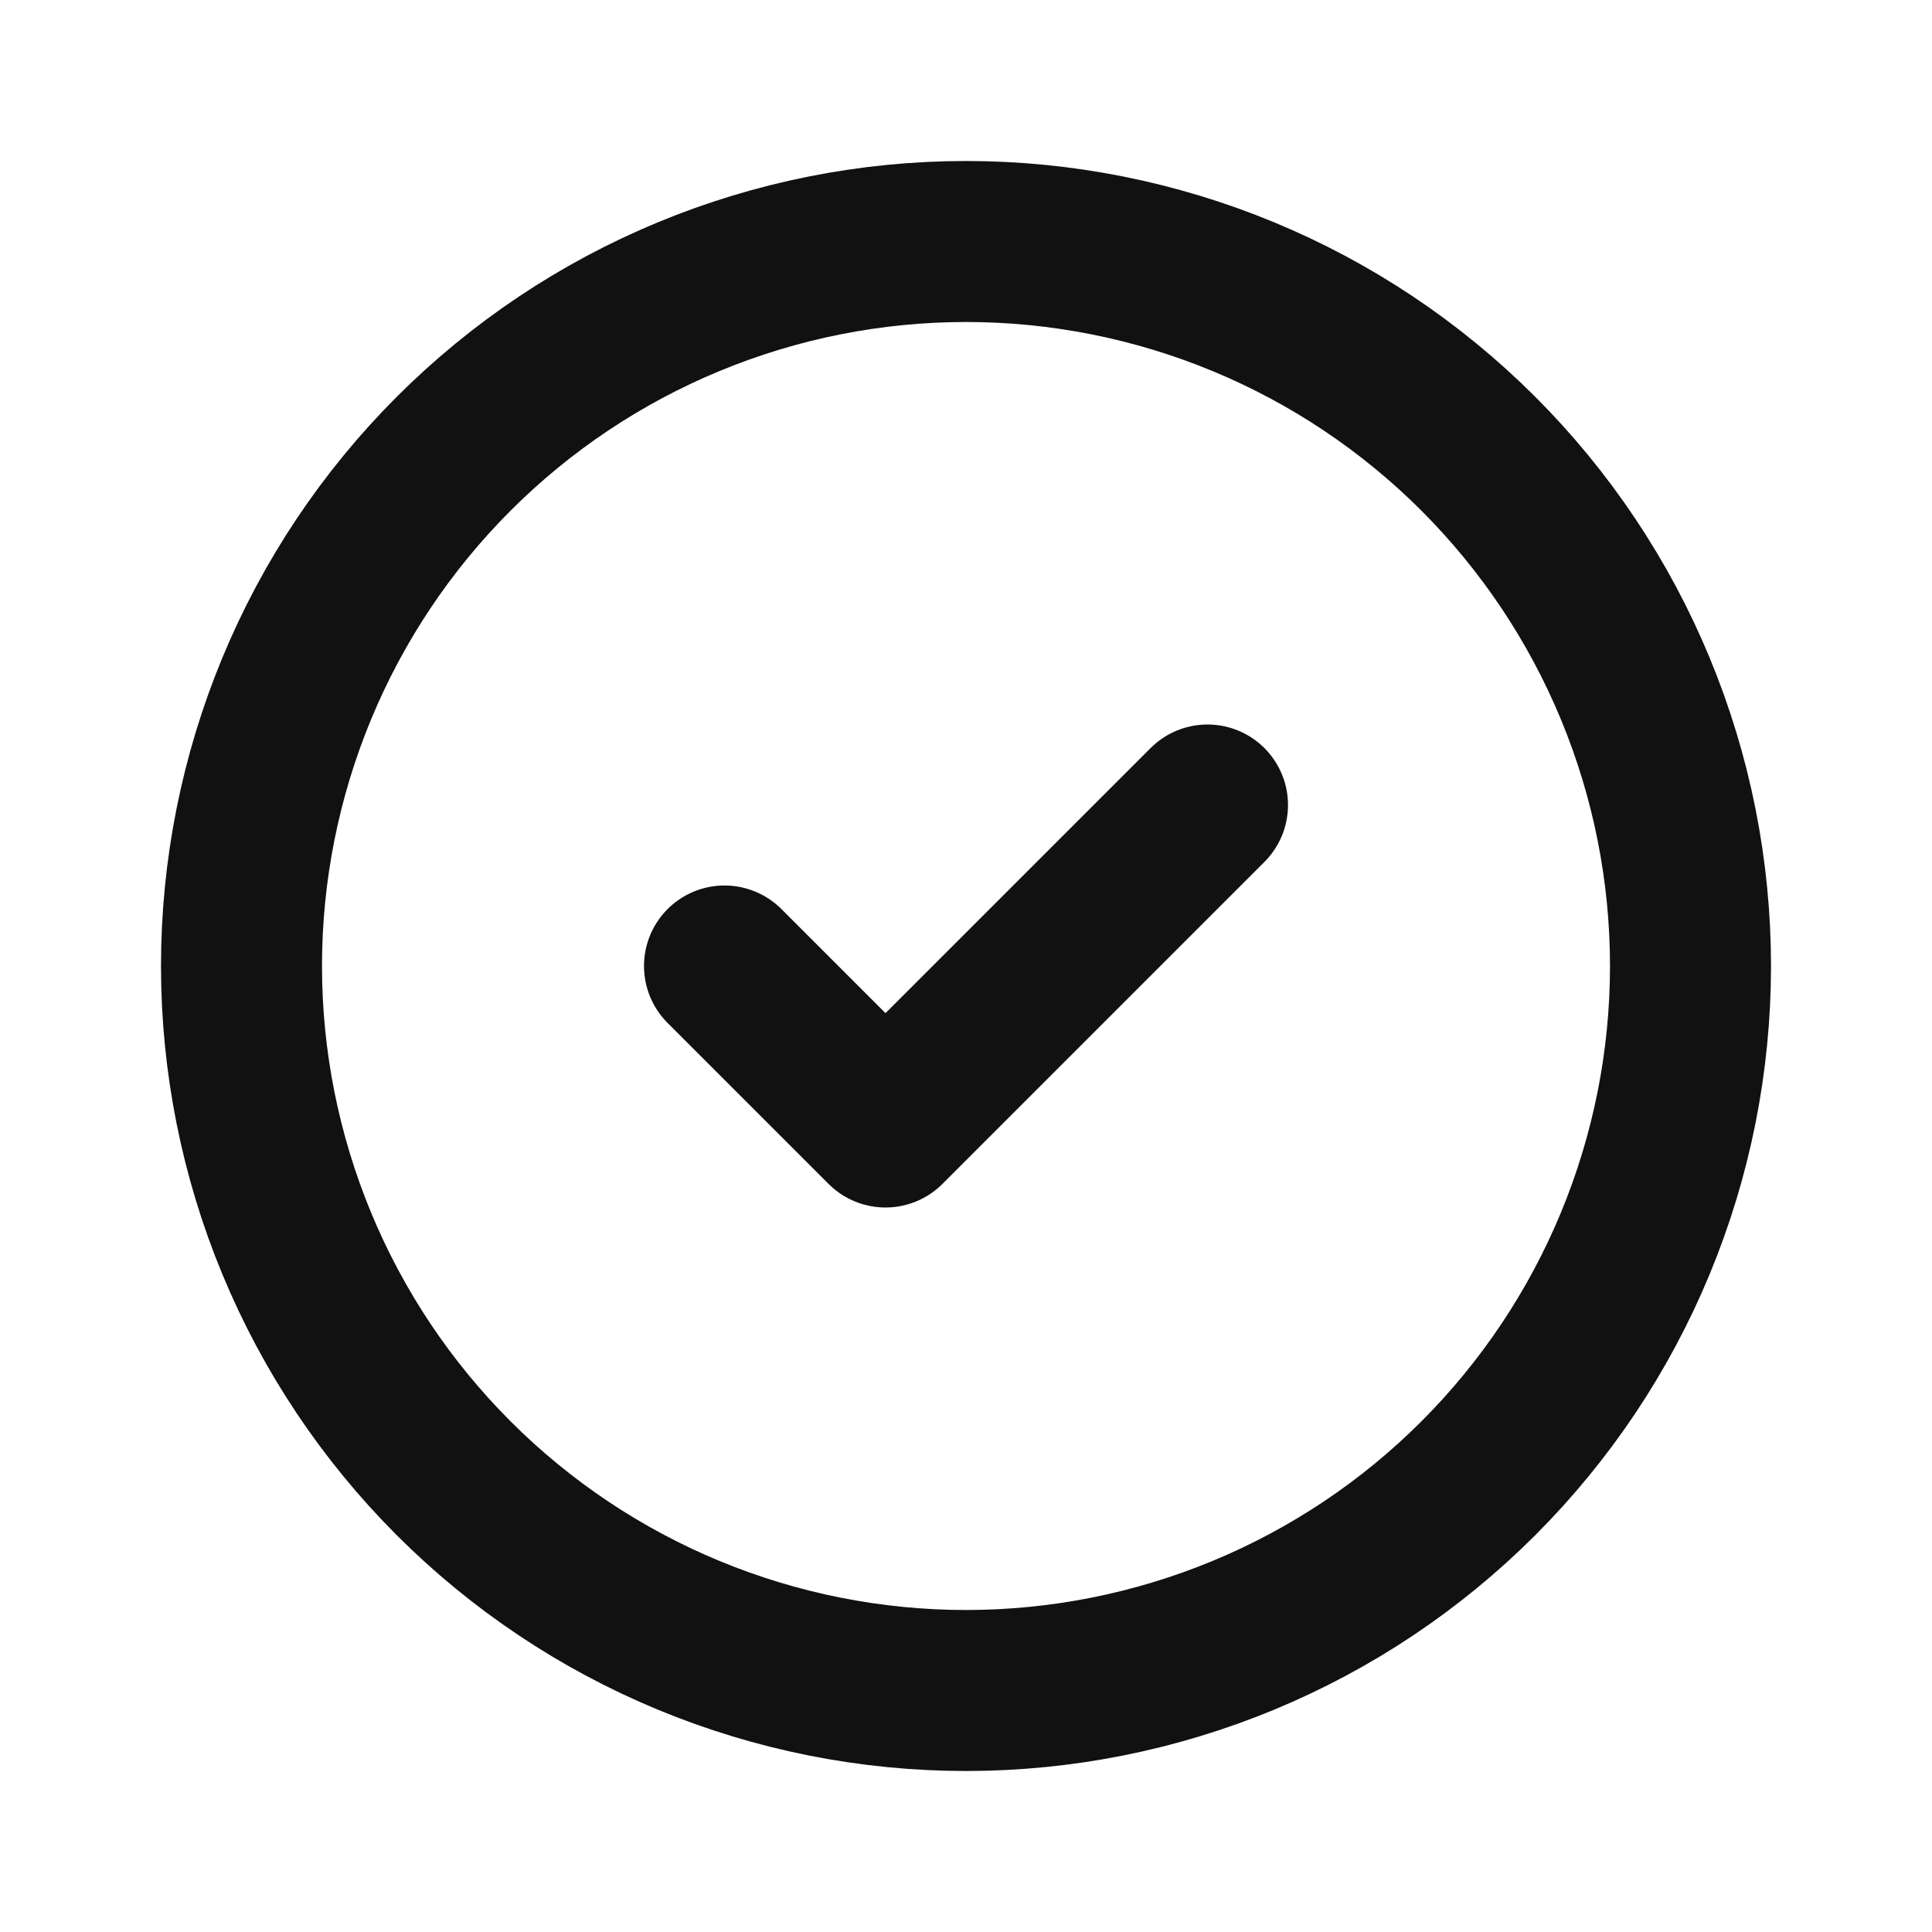
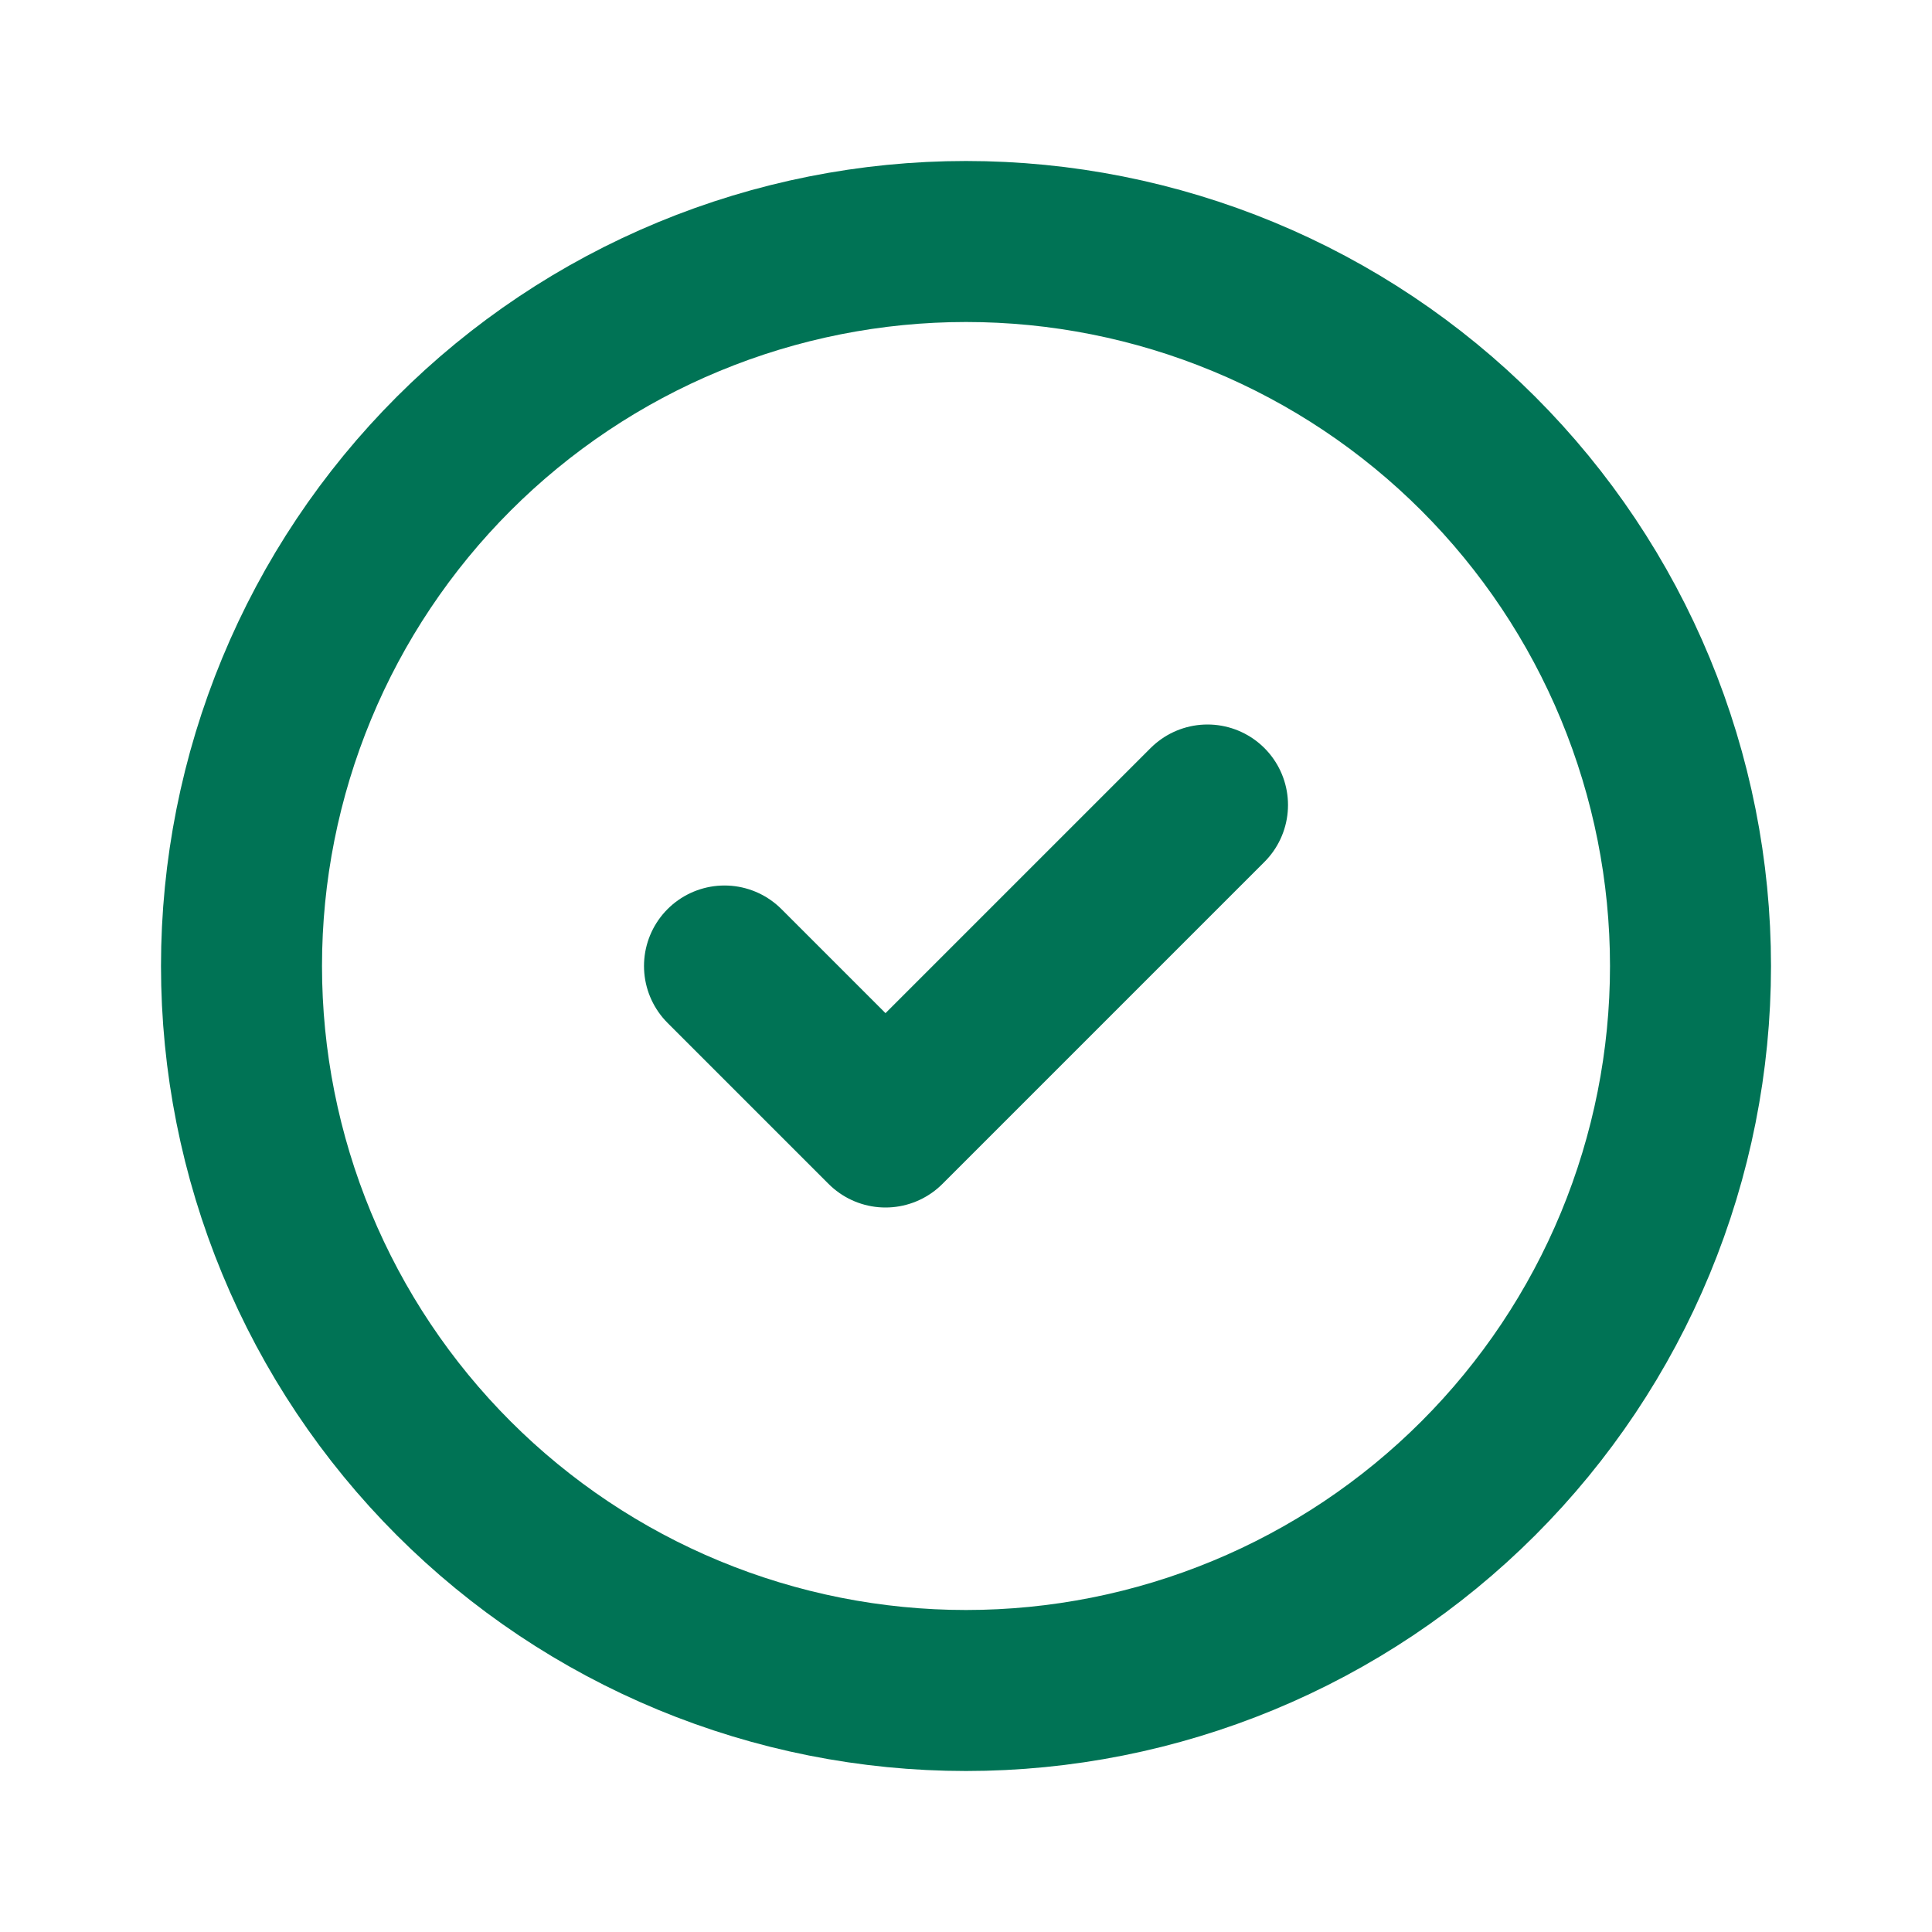
<svg xmlns="http://www.w3.org/2000/svg" width="24" height="24" viewBox="0 0 24 24" fill="none">
-   <path d="M9 12L11 14L15 10M3 12C3 13.182 3.233 14.352 3.685 15.444C4.137 16.536 4.8 17.528 5.636 18.364C6.472 19.2 7.464 19.863 8.556 20.315C9.648 20.767 10.818 21 12 21C13.182 21 14.352 20.767 15.444 20.315C16.536 19.863 17.528 19.2 18.364 18.364C19.2 17.528 19.863 16.536 20.315 15.444C20.767 14.352 21 13.182 21 12C21 10.818 20.767 9.648 20.315 8.556C19.863 7.464 19.2 6.472 18.364 5.636C17.528 4.8 16.536 4.137 15.444 3.685C14.352 3.233 13.182 3 12 3C10.818 3 9.648 3.233 8.556 3.685C7.464 4.137 6.472 4.8 5.636 5.636C4.8 6.472 4.137 7.464 3.685 8.556C3.233 9.648 3 10.818 3 12Z" stroke="#111111" stroke-width="2" stroke-linecap="round" stroke-linejoin="round" />
+   <path d="M9 12L11 14L15 10M3 12C3 13.182 3.233 14.352 3.685 15.444C4.137 16.536 4.8 17.528 5.636 18.364C6.472 19.2 7.464 19.863 8.556 20.315C9.648 20.767 10.818 21 12 21C13.182 21 14.352 20.767 15.444 20.315C16.536 19.863 17.528 19.2 18.364 18.364C19.2 17.528 19.863 16.536 20.315 15.444C20.767 14.352 21 13.182 21 12C21 10.818 20.767 9.648 20.315 8.556C19.863 7.464 19.2 6.472 18.364 5.636C17.528 4.8 16.536 4.137 15.444 3.685C14.352 3.233 13.182 3 12 3C10.818 3 9.648 3.233 8.556 3.685C7.464 4.137 6.472 4.8 5.636 5.636C4.8 6.472 4.137 7.464 3.685 8.556C3.233 9.648 3 10.818 3 12Z" stroke="#007355" stroke-width="2" stroke-linecap="round" stroke-linejoin="round" />
</svg>
